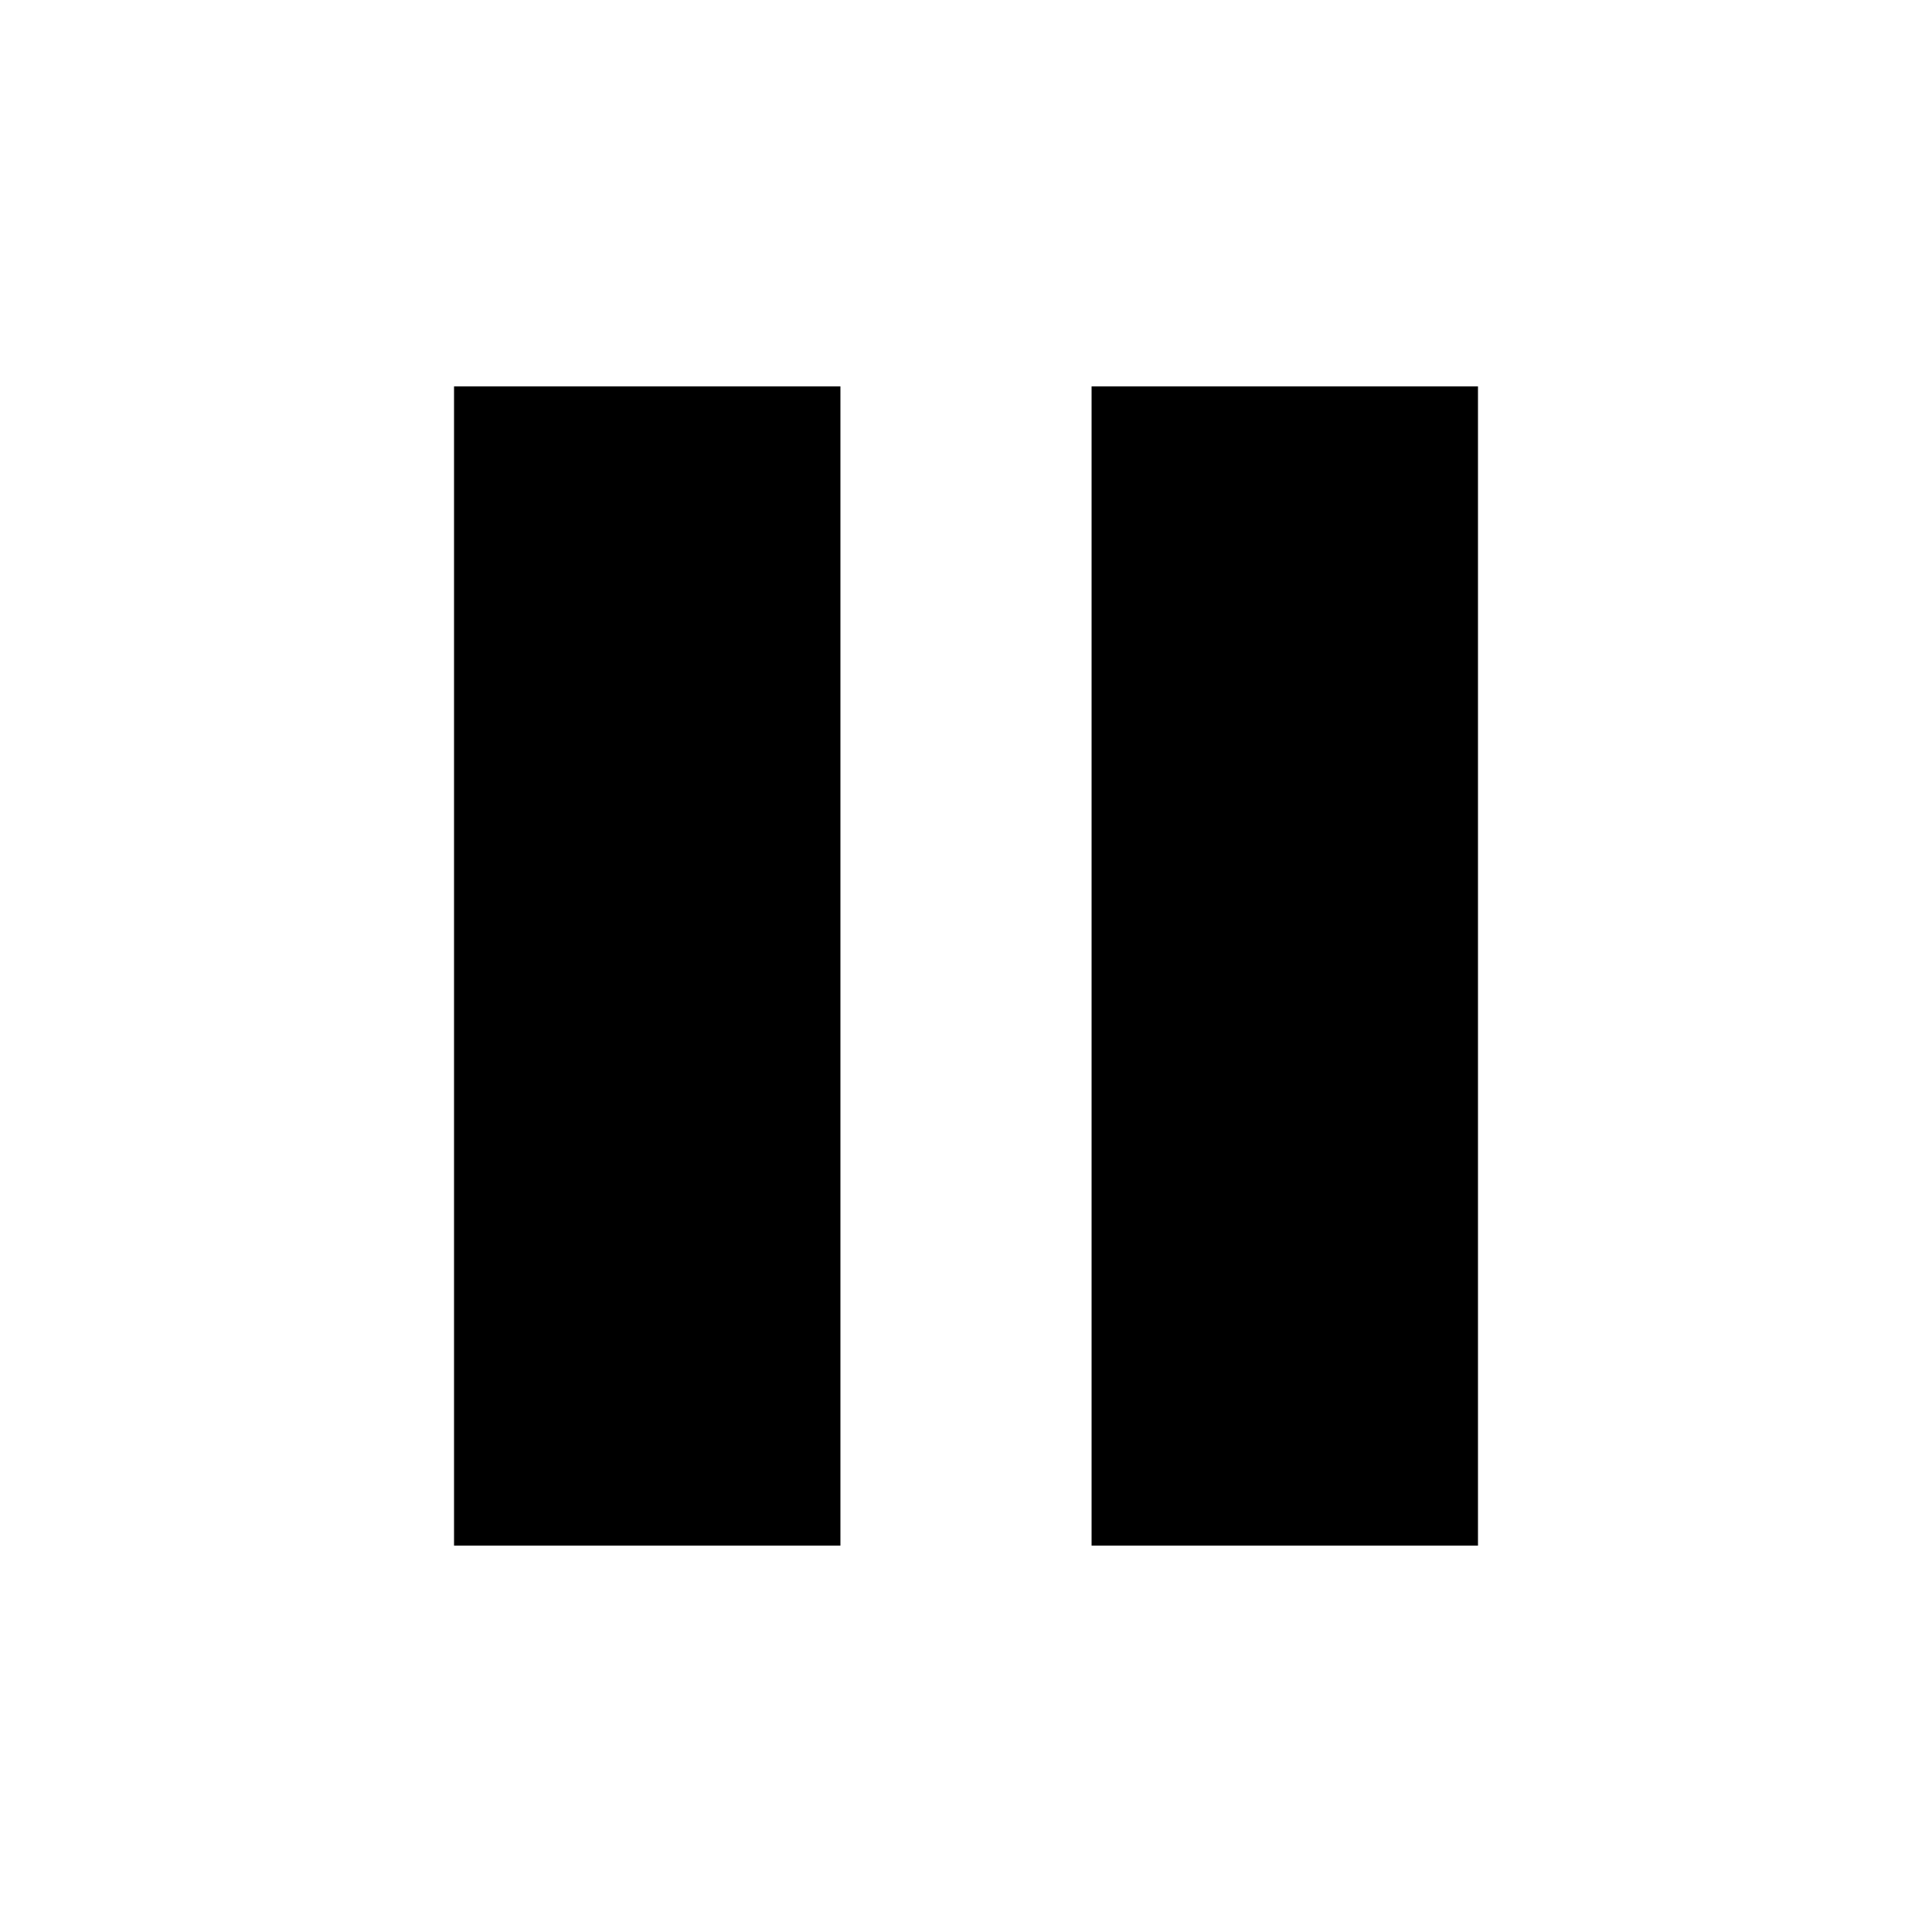
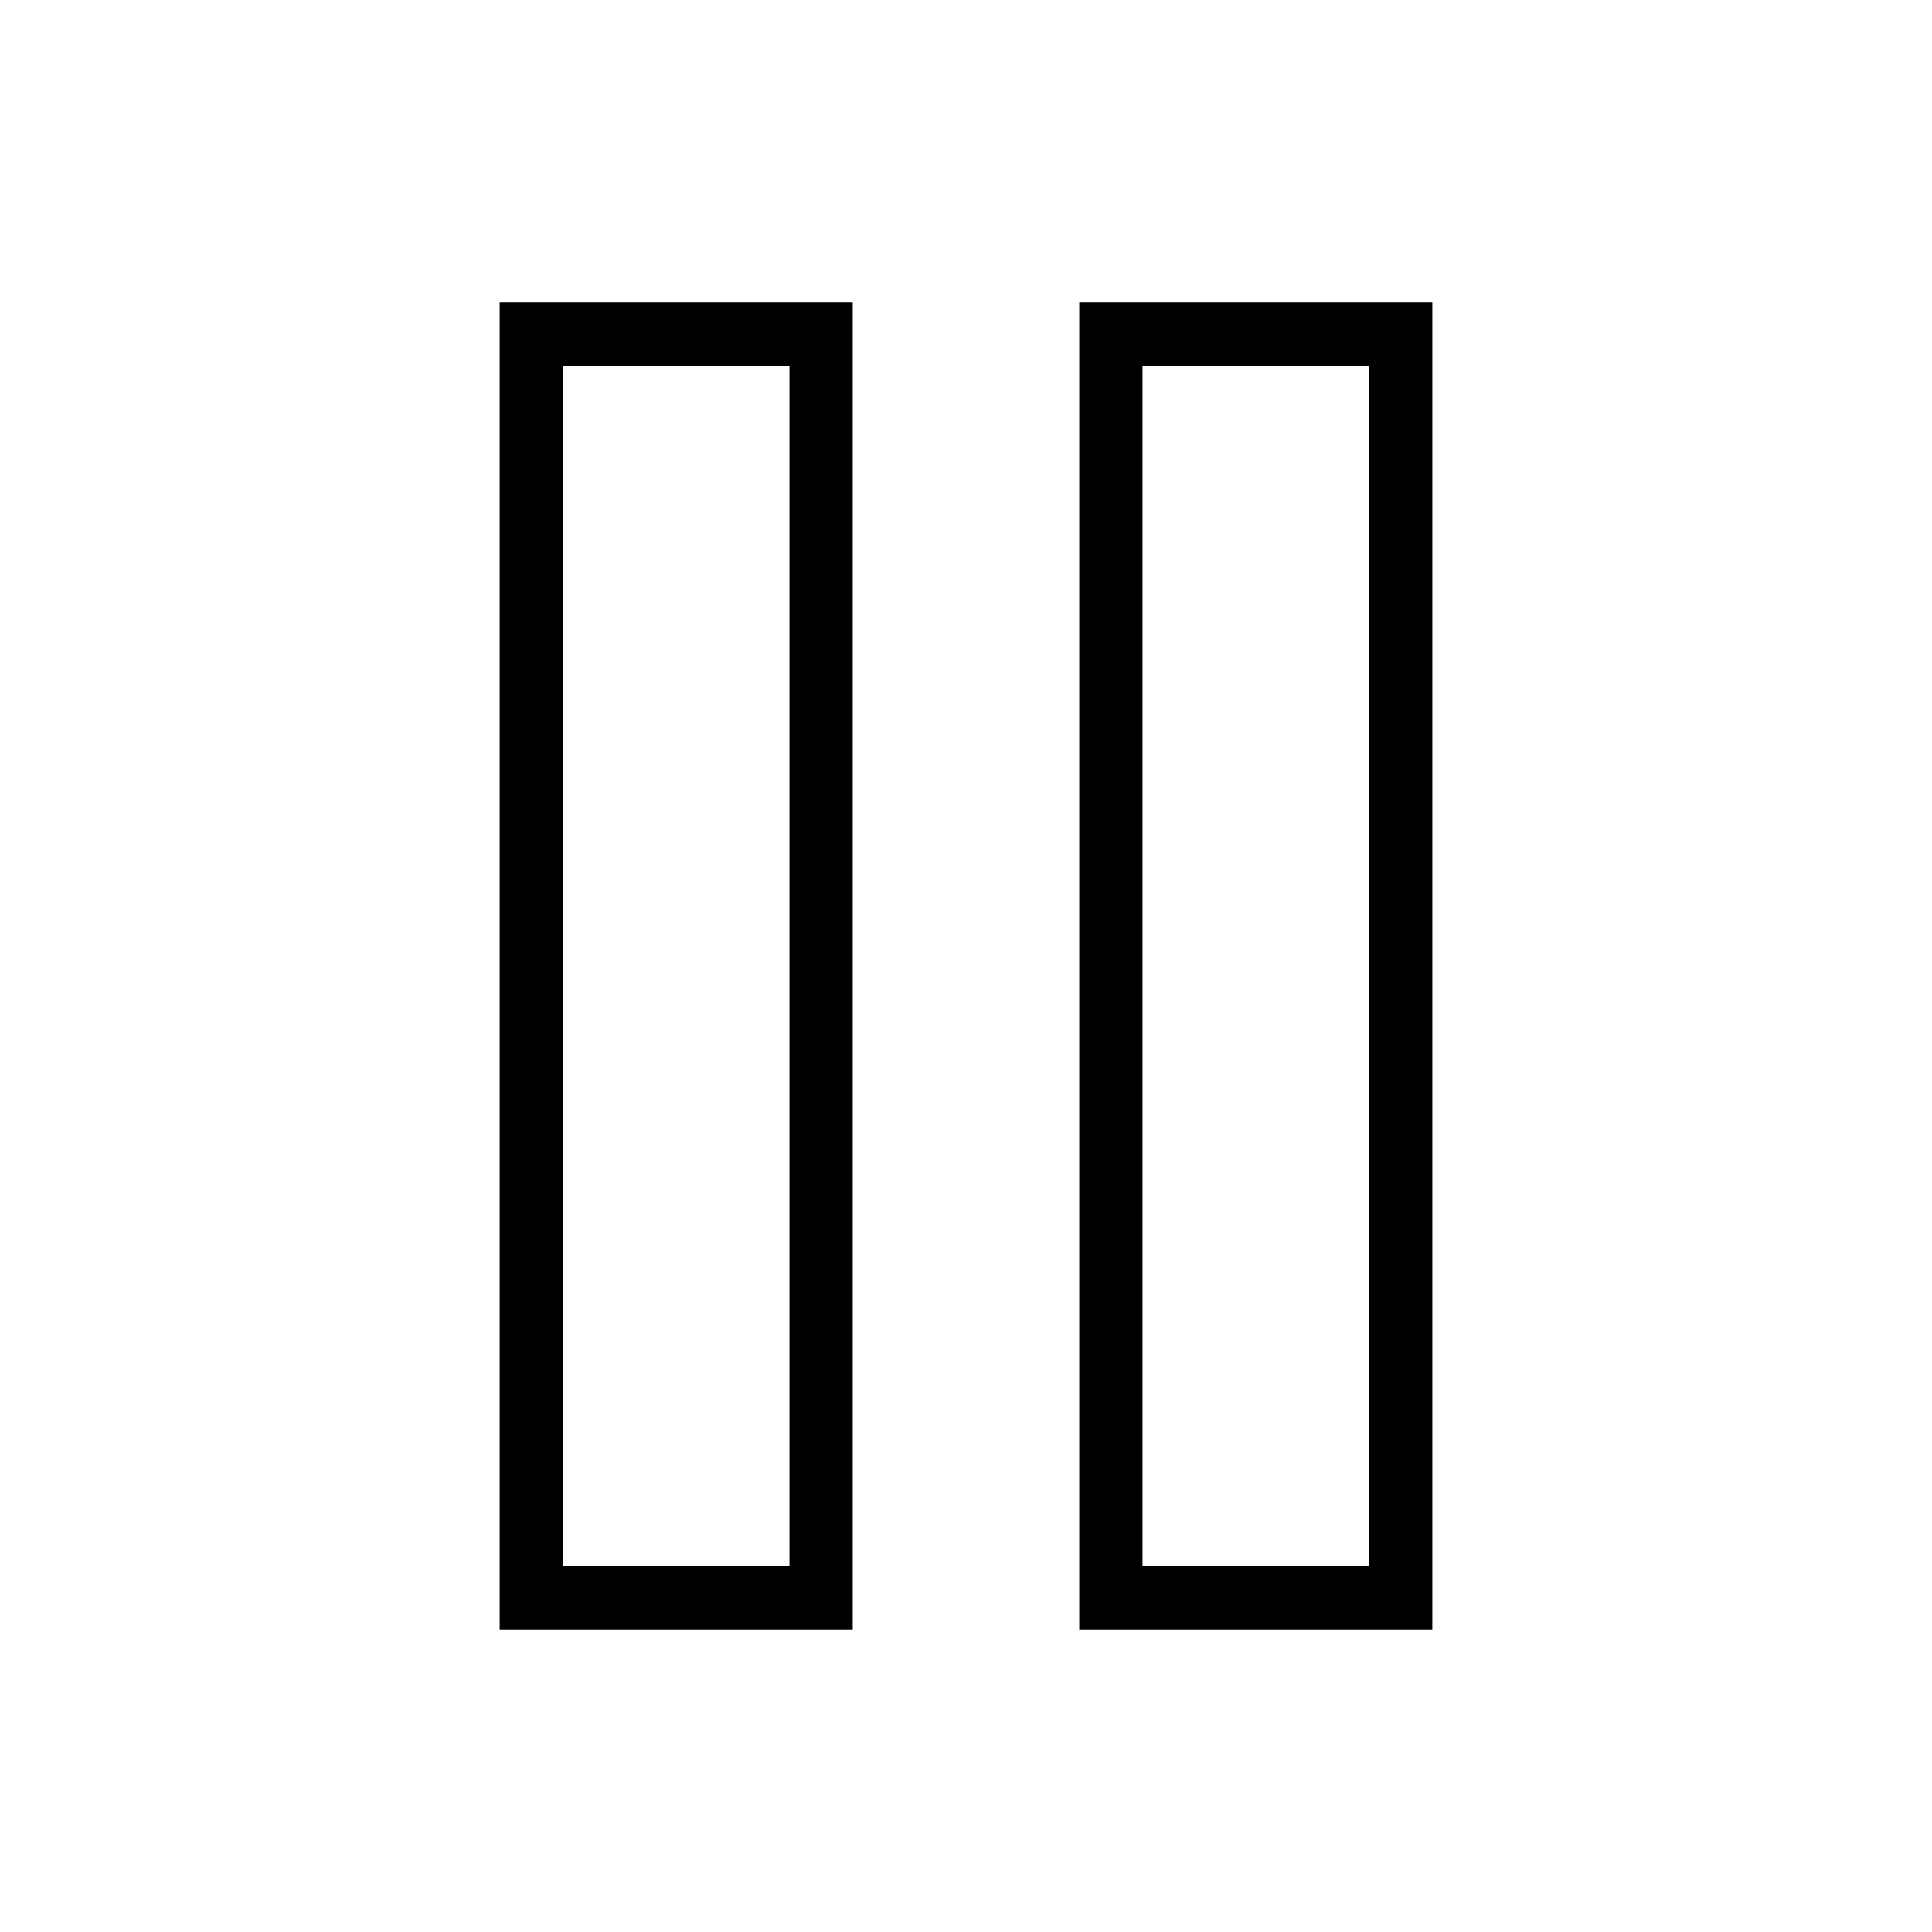
- <svg xmlns="http://www.w3.org/2000/svg" version="1.1" id="Layer_1" x="0px" y="0px" width="100px" height="100px" viewBox="0 0 100 100" enable-background="new 0 0 100 100" xml:space="preserve">
-   <rect x="23.501" y="20" width="19.999" height="60" />
-   <rect x="56.5" y="20" width="20" height="60" />
+ <svg xmlns="http://www.w3.org/2000/svg" version="1.1" id="Layer_1" x="0px" y="0px" width="1000px" height="1000px" viewBox="0 0 1000 1000" enable-background="new 0 0 1000 1000" xml:space="preserve">
+   <g>
+     <path d="M291.379,156.5h-32.75v32.75v621.5v32.75h32.75h117.25h32.75v-32.75v-621.5V156.5h-32.75H291.379z M408.629,810.75h-117.25   v-621.5h117.25V810.75z" />
+     <path d="M708.621,156.5h-117.25h-32.75v32.75v621.5v32.75h32.75h117.25h32.75v-32.75v-621.5V156.5H708.621z M708.621,810.75   h-117.25v-621.5h117.25V810.75z" />
+   </g>
</svg>
